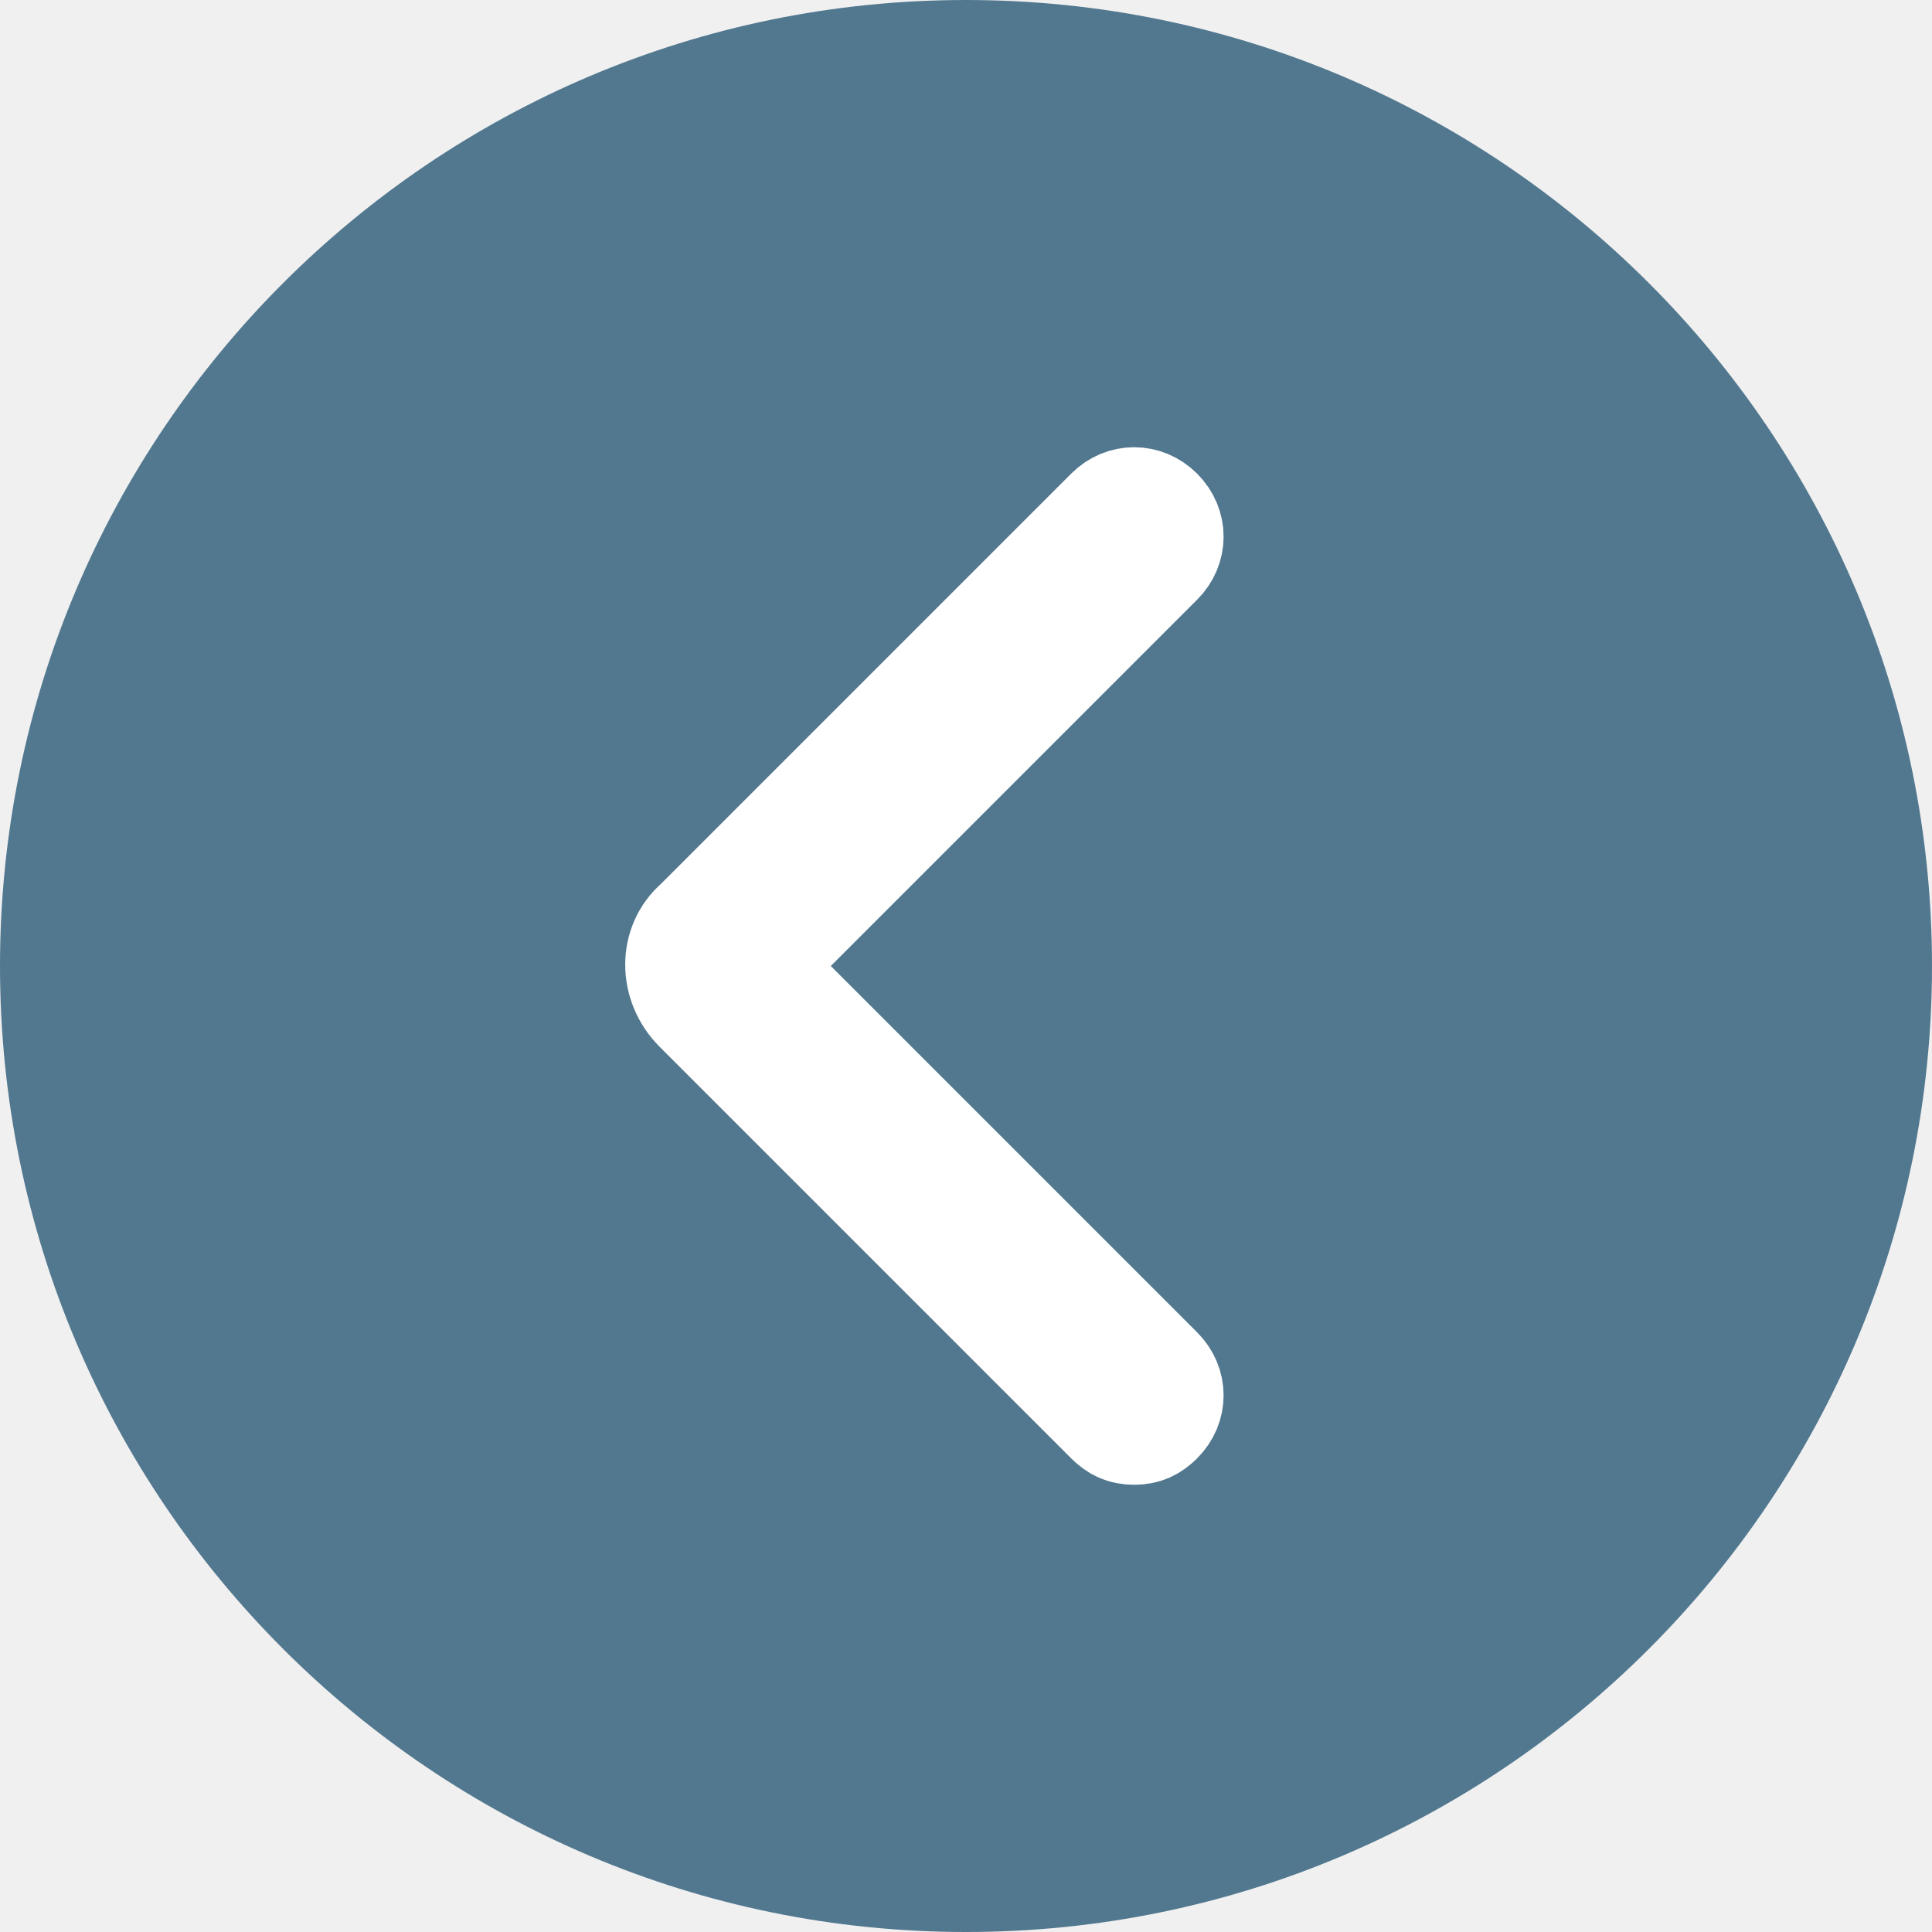
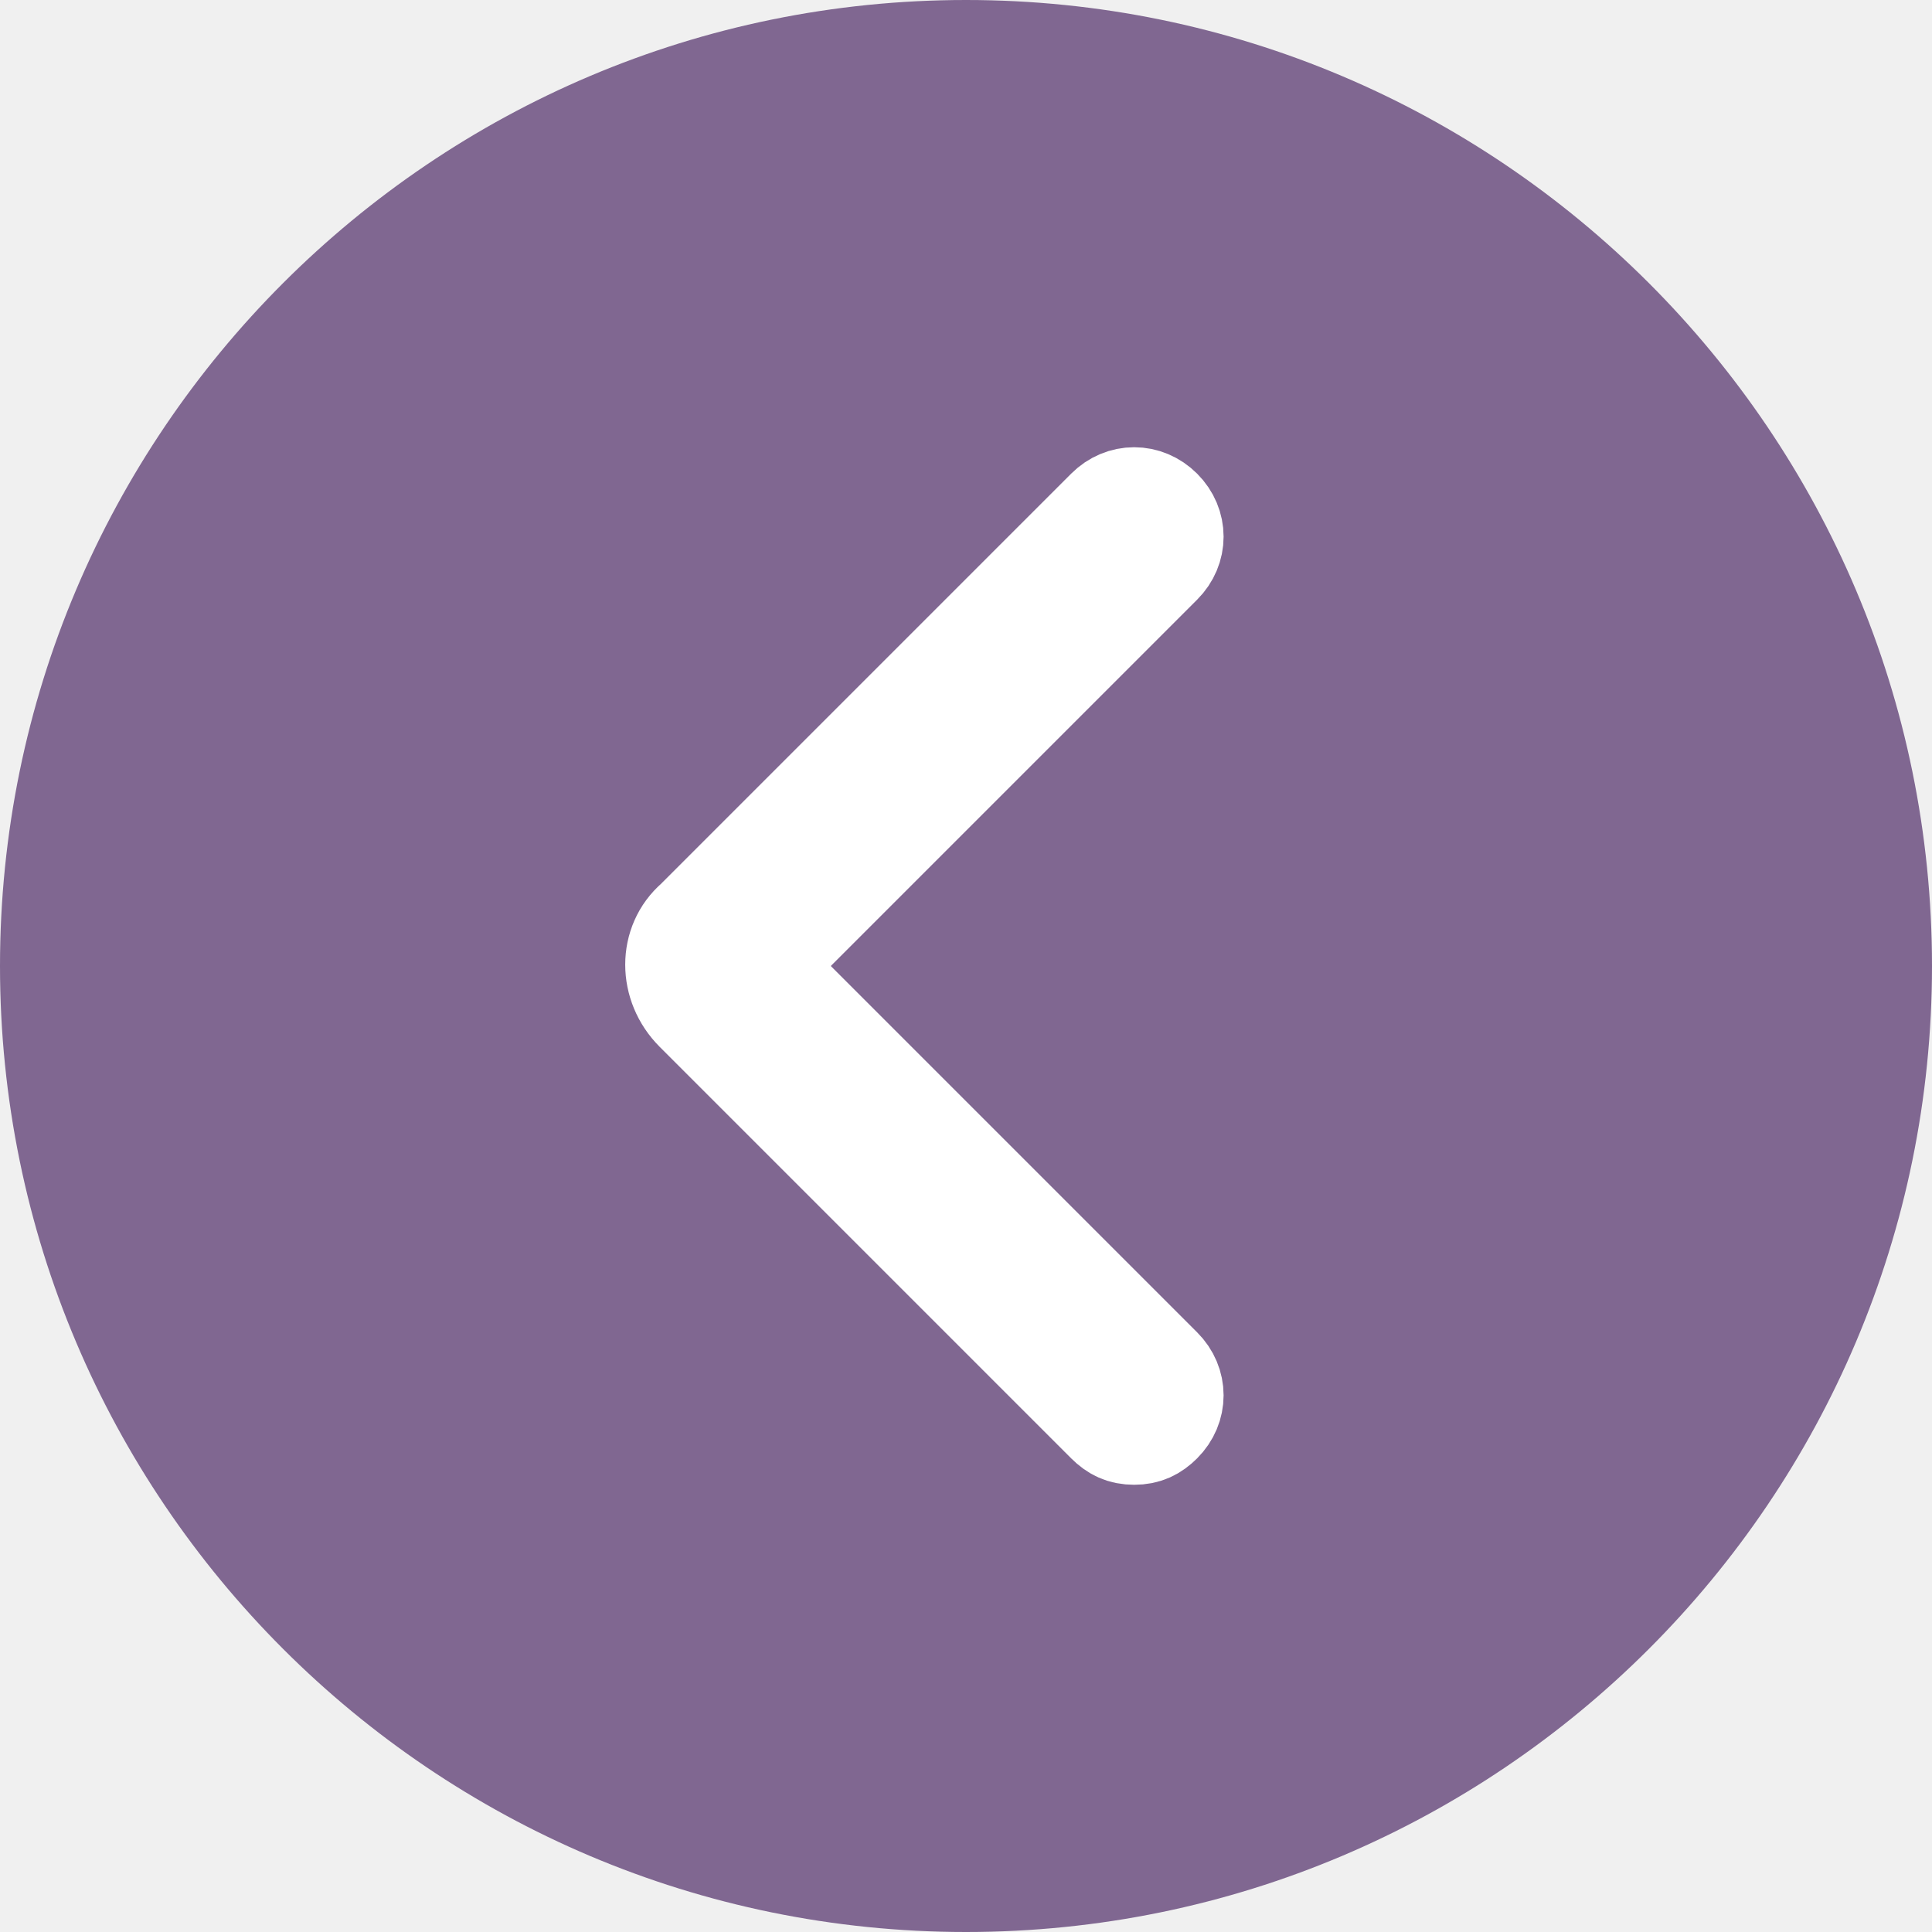
<svg xmlns="http://www.w3.org/2000/svg" version="1.1" id="Capa_1" x="0px" y="0px" viewBox="0 0 54 54" style="enable-background:new 0 0 54 54;" xml:space="preserve">
  <style type="text/css">
- 	.st0{fill:#52788F;}
+ 	.st0{fill:#806791;}
	.st1{fill:#FFFFFF;stroke:#FFFFFF;stroke-width:3;stroke-miterlimit:10;}
- 	.st2{fill:#FFFFFF;}
+ 	.st2{fill:#52788F;}
+ 	.st3{enable-background:new    ;}
+ 	.st4{fill:#FFFFFF;}
</style>
  <g>
    <path class="st0" d="M27,0C12.1,0,0,12.1,0,27s12.1,27,27,27s27-12.1,27-27S41.9,0,27,0z" />
    <path class="st1" d="M31.7,40c-0.3,0-0.5-0.1-0.7-0.3L19.5,28.2c-0.7-0.7-0.7-1.8,0-2.4L31,14.3c0.4-0.4,1-0.4,1.4,0s0.4,1,0,1.4   L21.1,27l11.3,11.3c0.4,0.4,0.4,1,0,1.4C32.2,39.9,32,40,31.7,40z" />
  </g>
-   <rect x="57.2" class="st0" width="54" height="54" />
-   <text transform="matrix(1 0 0 1 -30.6665 37.3333)" class="st2" style="font-family:'Monaco'; font-size:40px;">c</text>
+   <rect x="57.2" class="st2" width="54" height="54" />
+   <text transform="matrix(1 0 0 1 -30.6665 37.3333)" class="st4" style="font-family:'Monaco'; font-size:40px;">c</text>
</svg>
